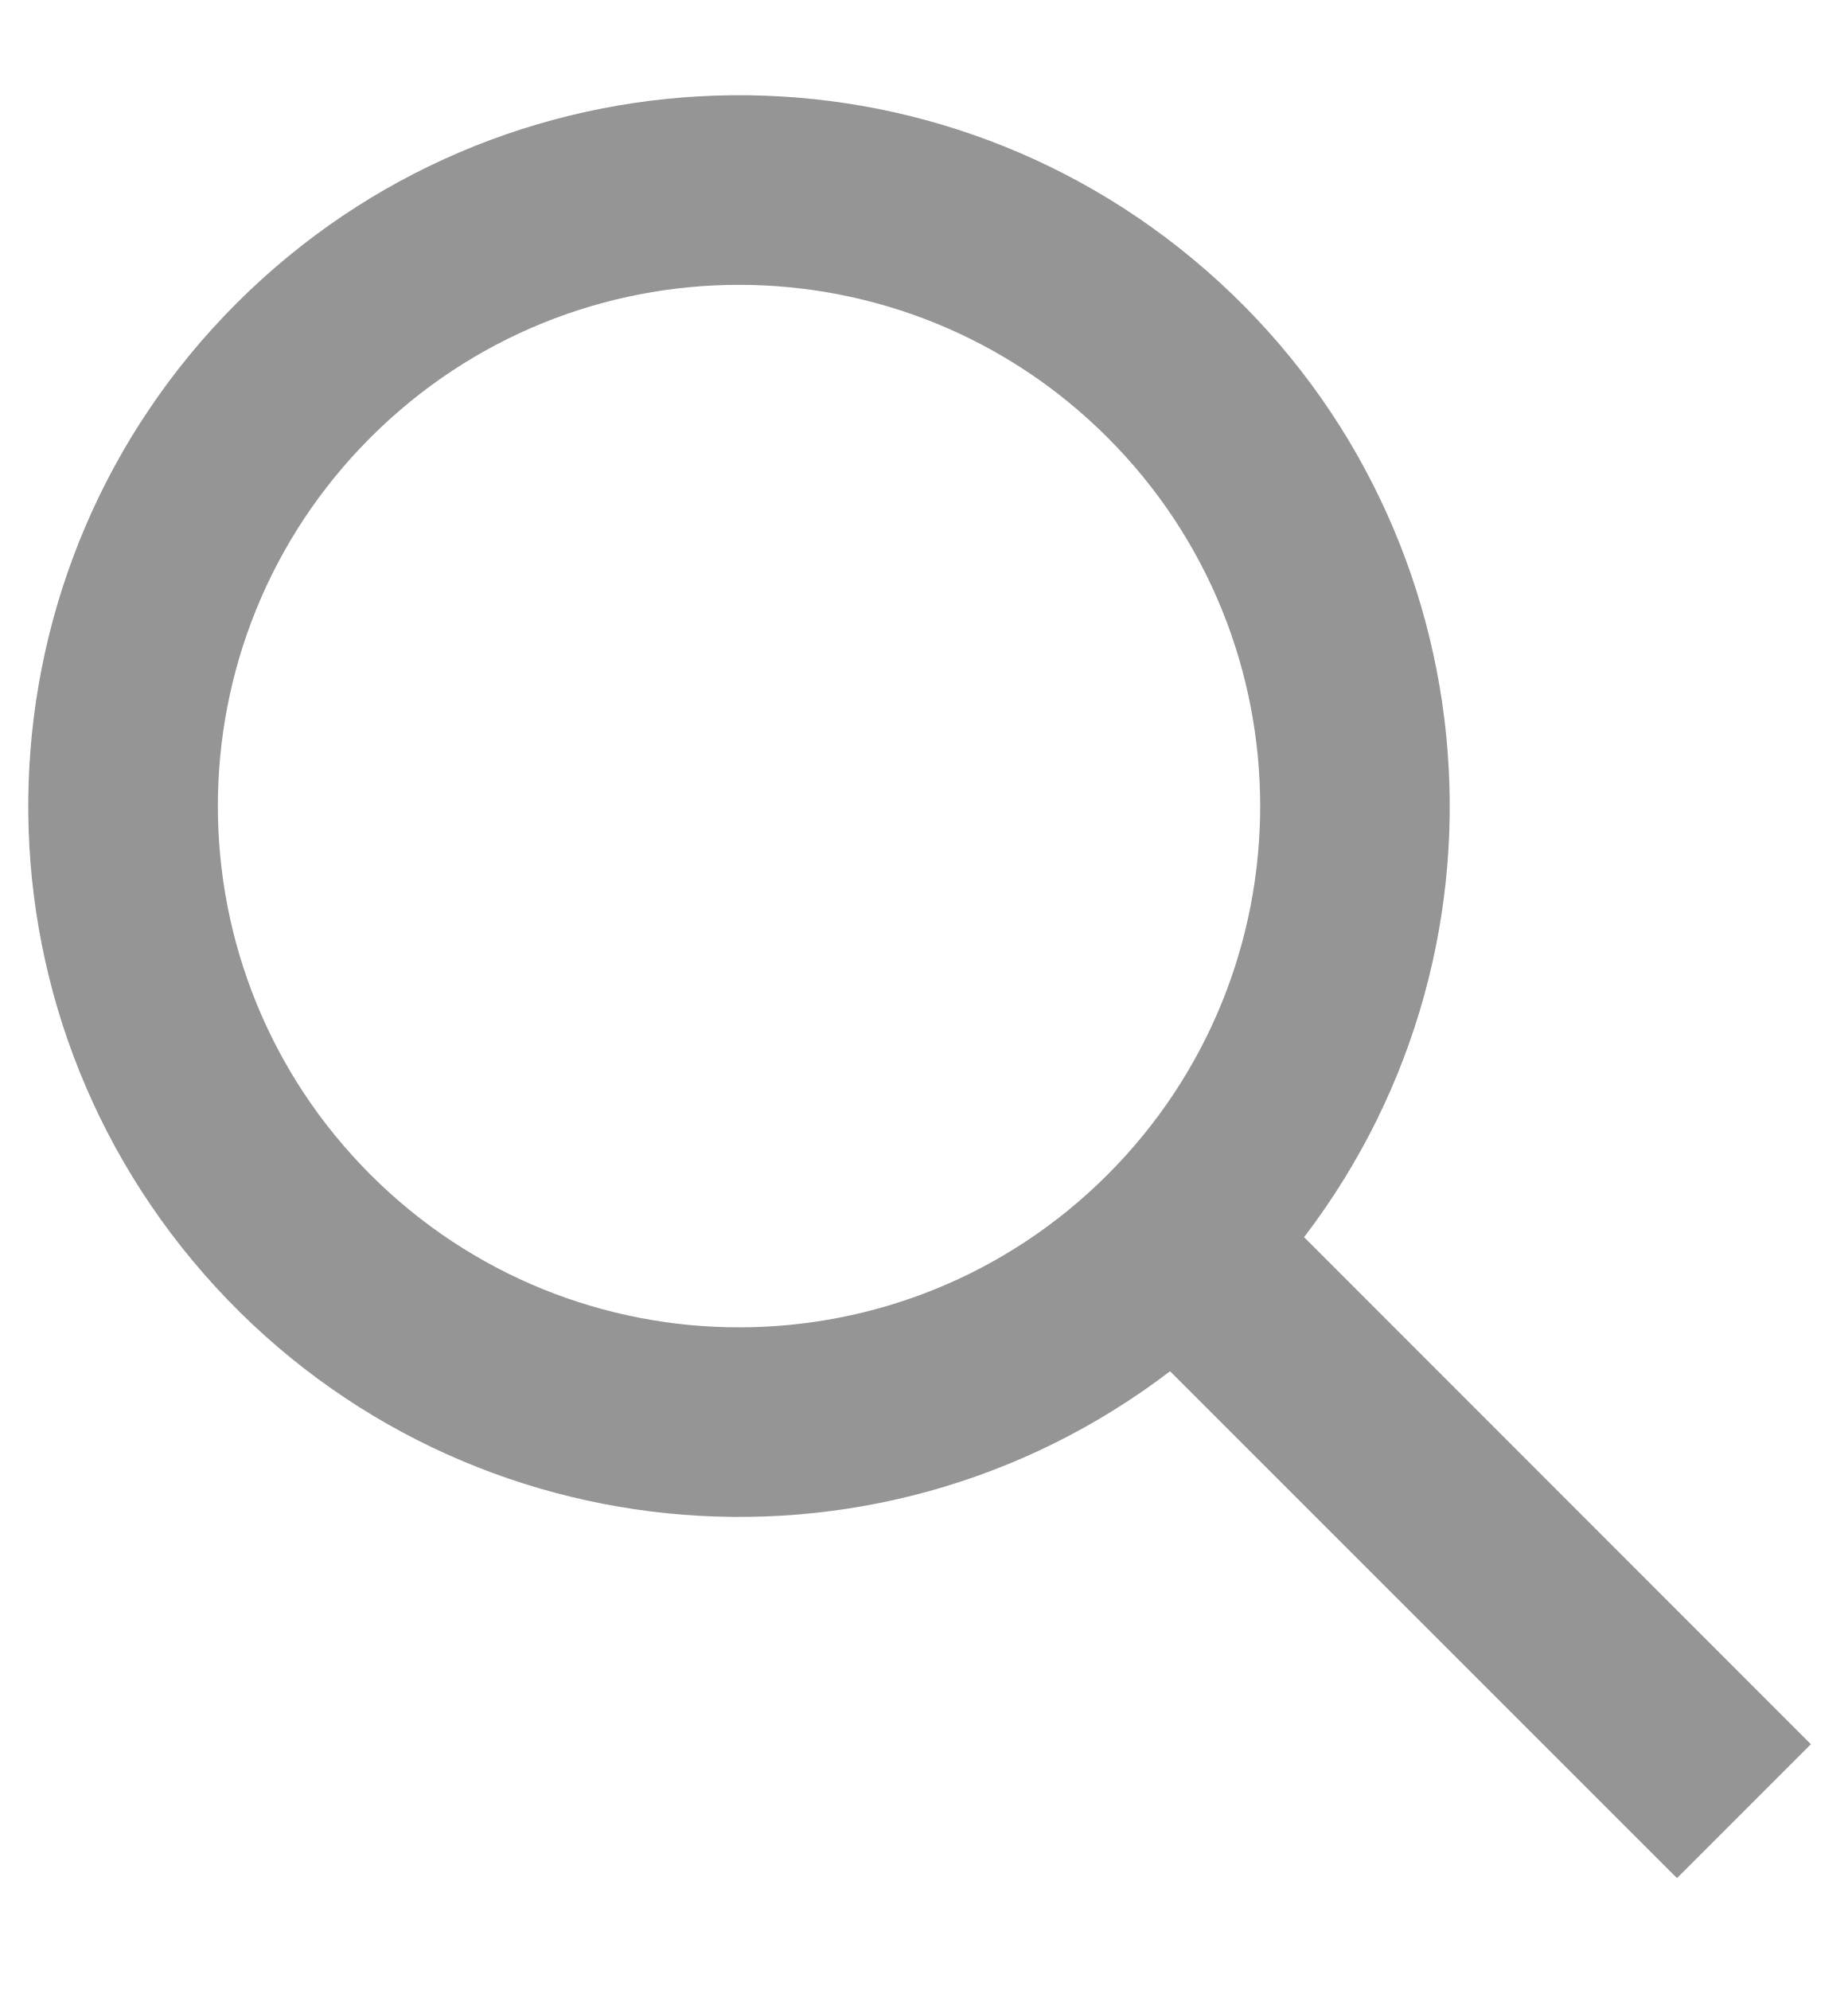
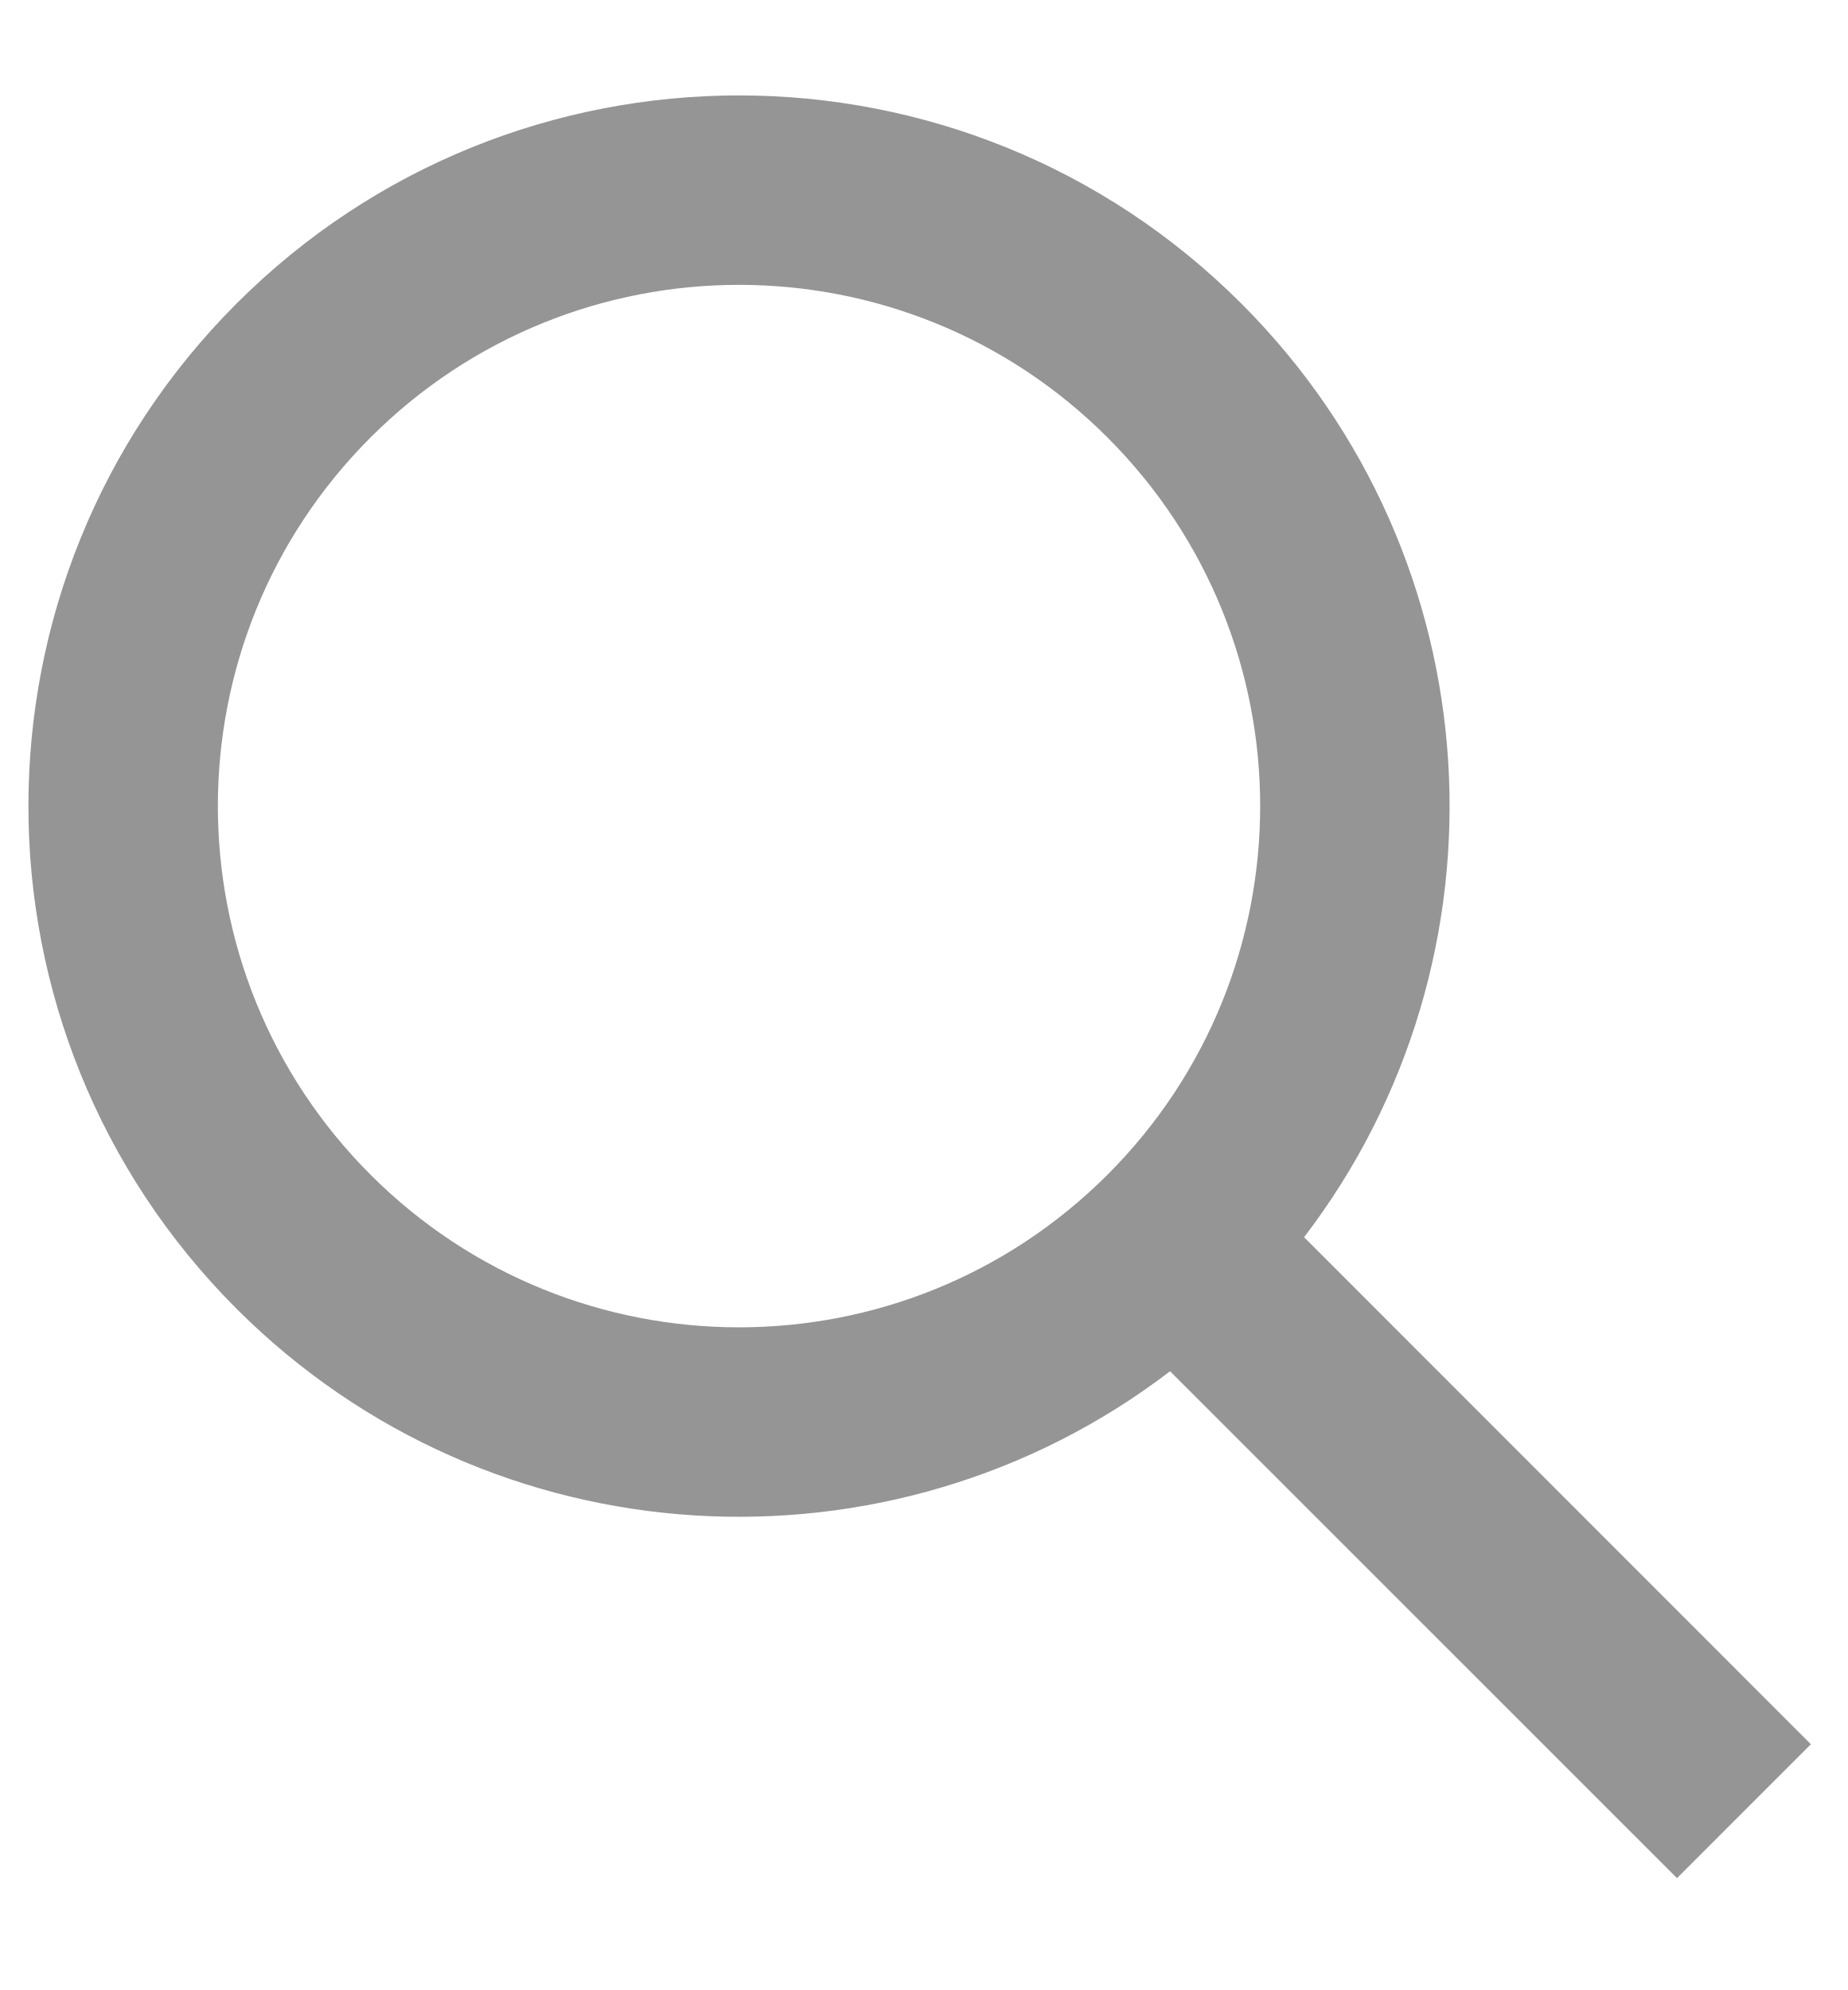
<svg xmlns="http://www.w3.org/2000/svg" width="13" height="14" viewBox="0 0 13 14" fill="none">
-   <path fill-rule="evenodd" clip-rule="evenodd" d="M7.793 8.264a3.667 3.667 0 1 1-5.186-5.186 3.667 3.667 0 0 1 5.186 5.186Zm.44 1.383a5.001 5.001 0 1 1 .943-.943l3.566 3.567-.942.942-3.567-3.566Z" fill="#959595" />
+   <path fill-rule="evenodd" clip-rule="evenodd" d="M7.793 8.264C6.361 9.696 4.039 9.696 2.607 8.264C1.175 6.832 1.175 4.51 2.607 3.078C4.039 1.646 6.361 1.646 7.793 3.078C9.225 4.51 9.225 6.832 7.793 8.264ZM8.233 9.647C6.273 11.146 3.457 10.999 1.664 9.207C-0.288 7.254 -0.288 4.088 1.664 2.136C3.617 0.183 6.783 0.183 8.735 2.136C10.528 3.928 10.675 6.744 9.176 8.704L12.742 12.271L11.8 13.213L8.233 9.647Z" fill="#959595" />
</svg>
